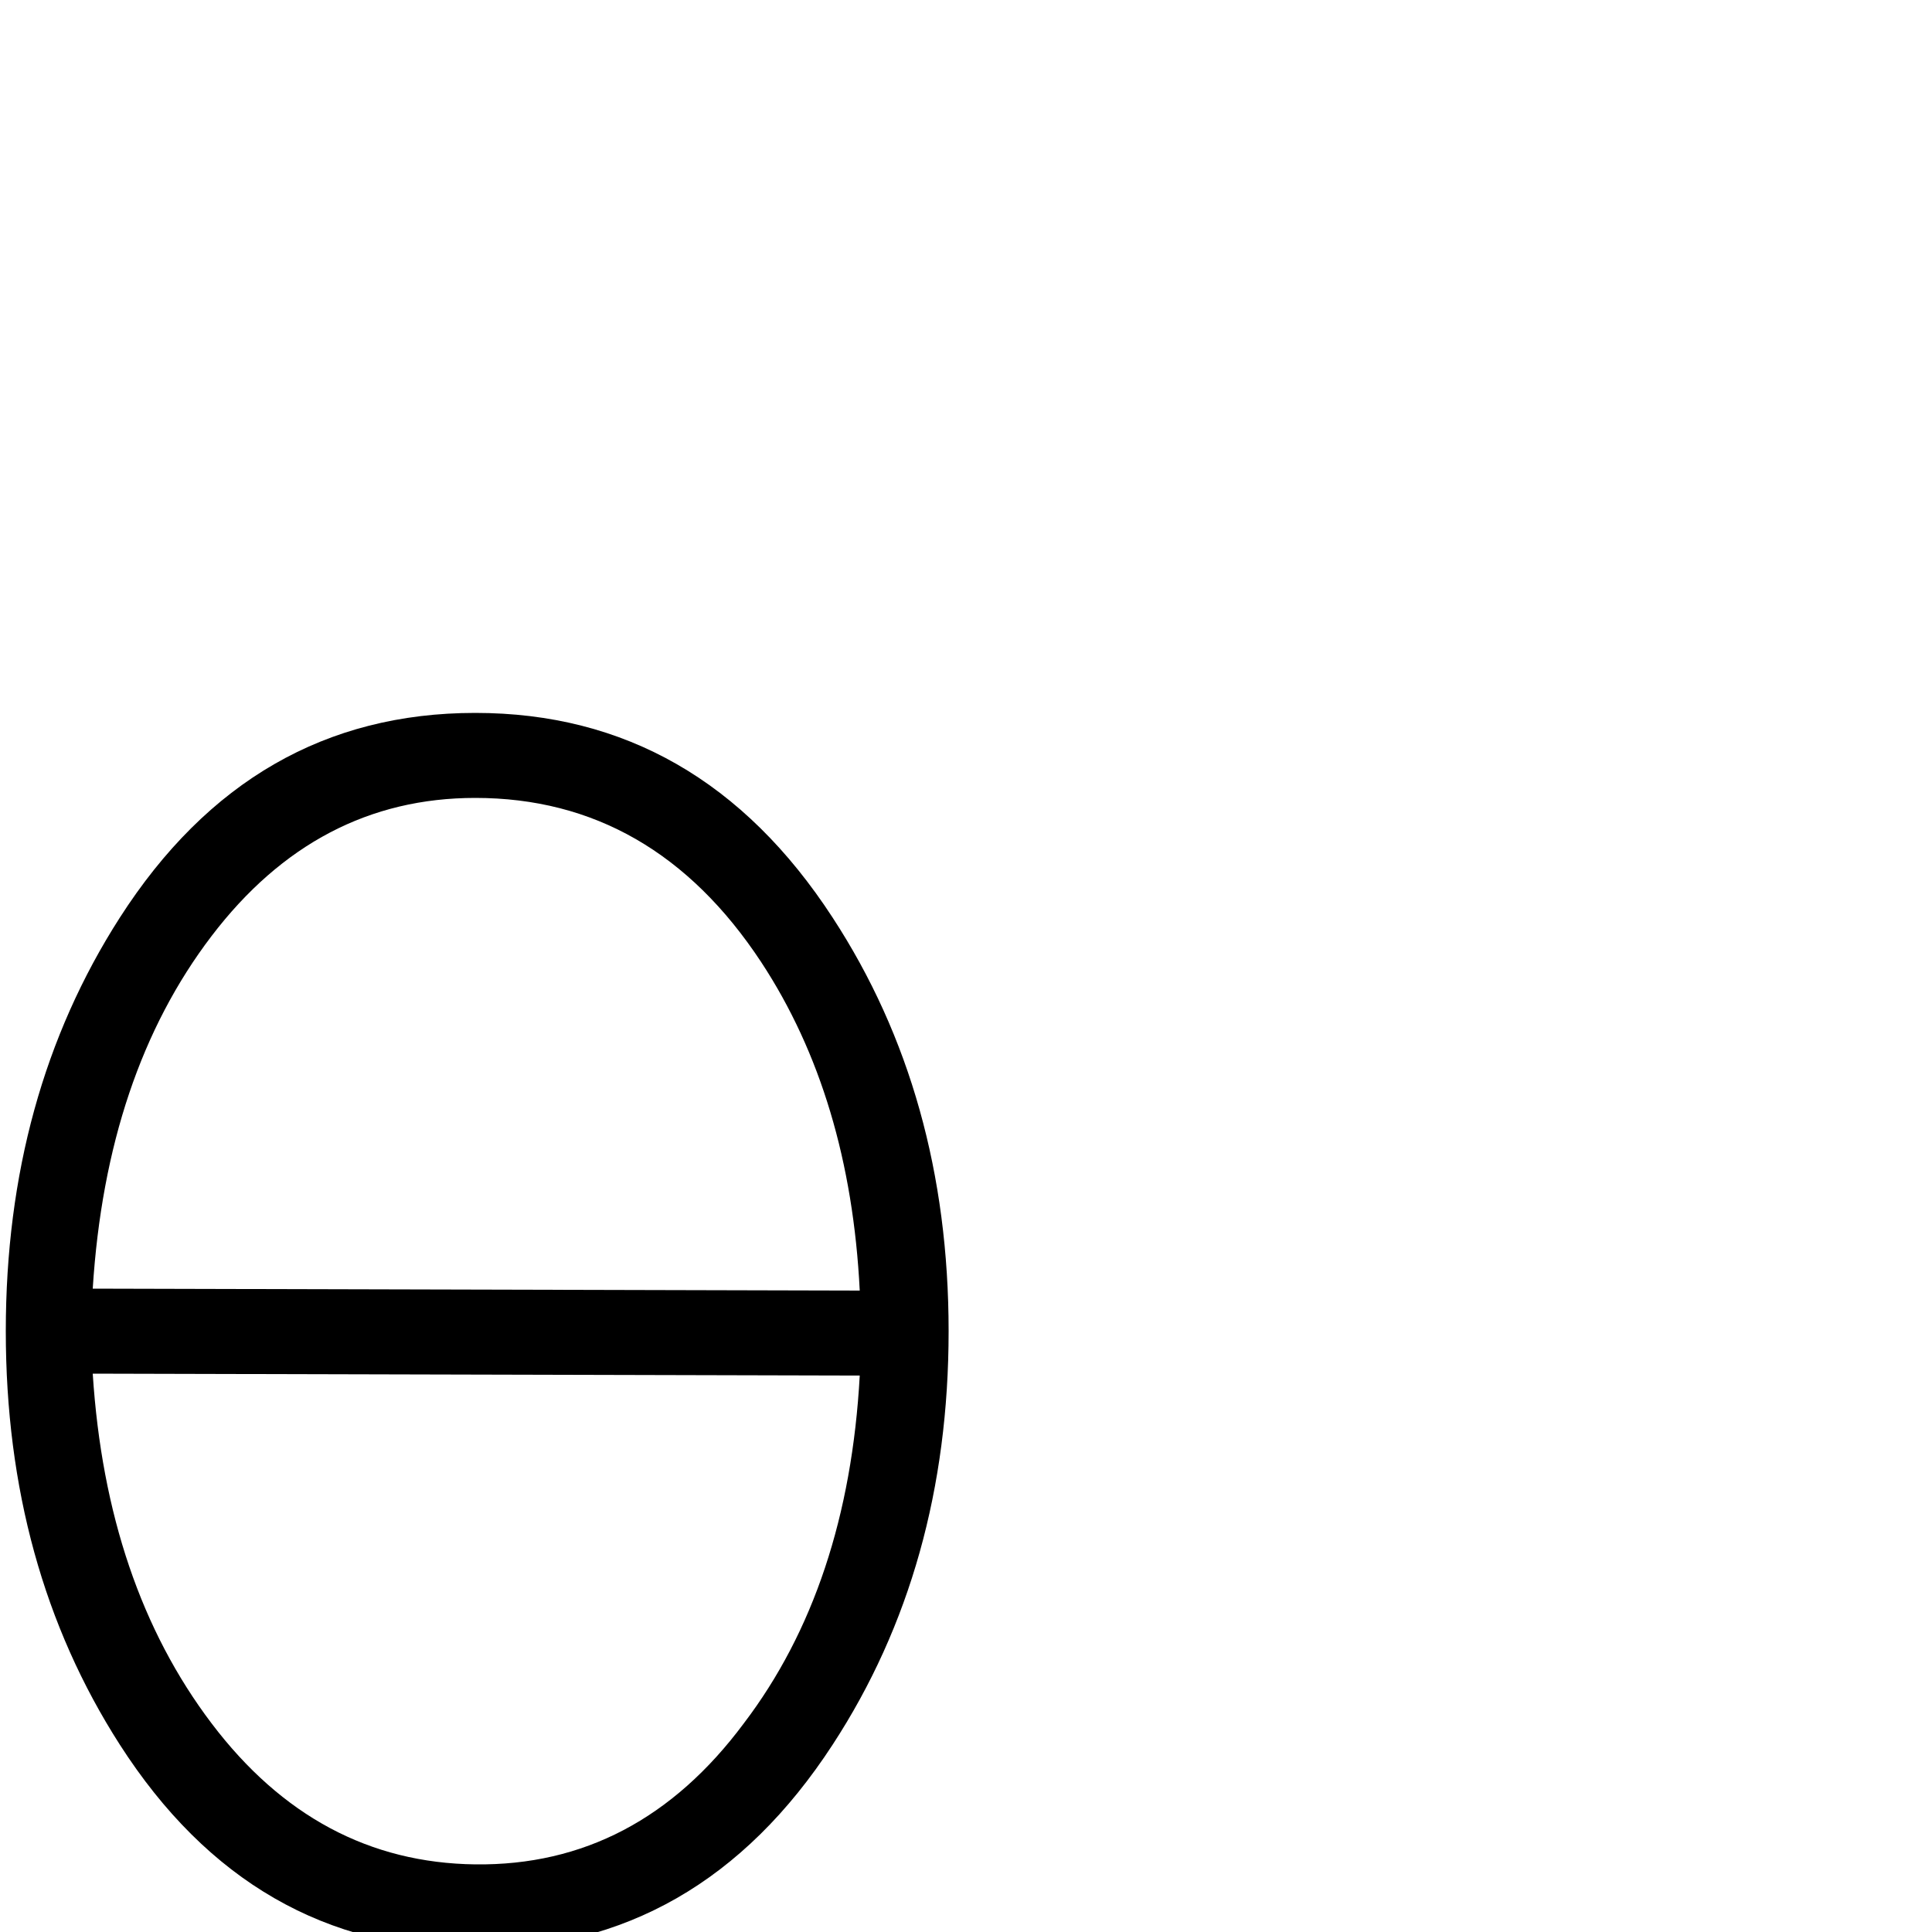
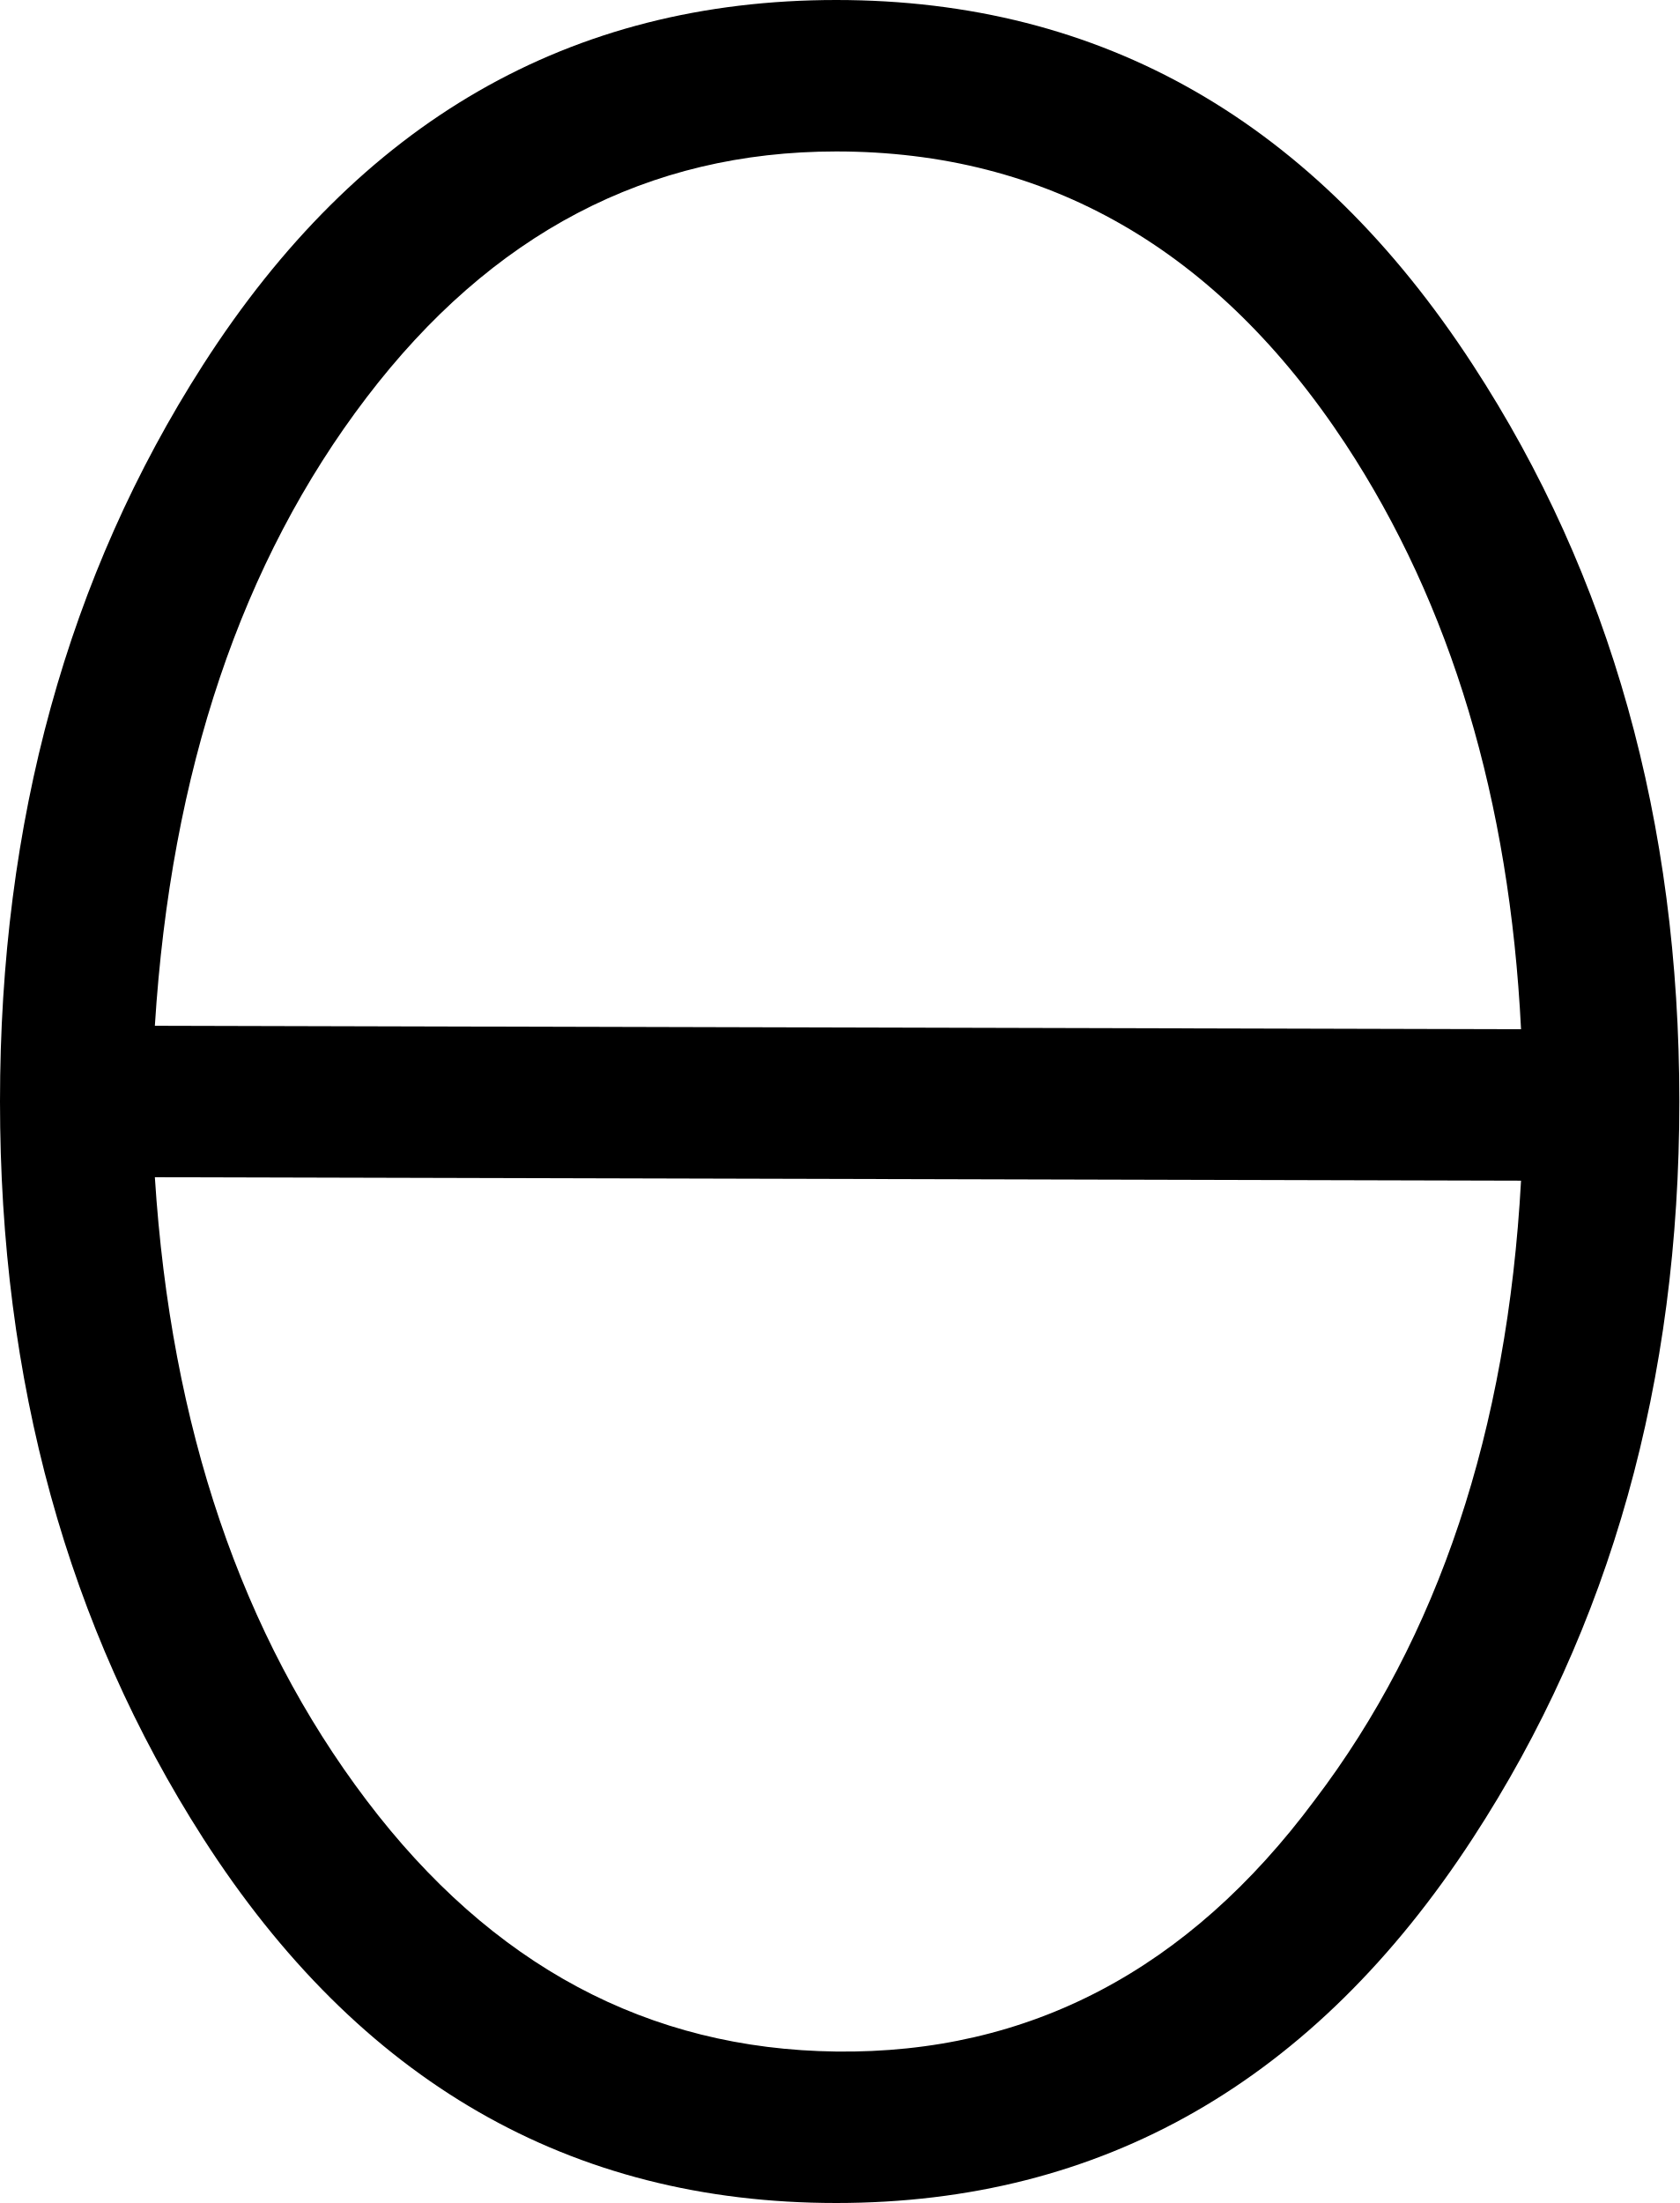
- <svg xmlns="http://www.w3.org/2000/svg" version="1.1" width="100" height="100" viewBox="0 -200 1000 1000" id="svg3085">
+ <svg xmlns="http://www.w3.org/2000/svg" version="1.1" width="48.8" height="64" viewBox="0 -200 488 640" id="svg3085">
  <defs id="defs3093" />
-   <g transform="matrix(1,0,0,-1,0,800)" id="g3087">
+   <g transform="matrix(1,0,0,-1,-3,431)" id="g3087">
    <path d="M 491,311 Q 491,189 431,97 362,-9 246,-9 130,-9 62,97 3,189 3,311 q 0,122 59,214 68,106 184,106 116,0 185,-106 60,-92 60,-214 z M 445,288 48,289 Q 55,180 109.5,108 164,36 246,35 q 84,-1 139,73 54,71 60,180 z m -397,45 397,-1 q -5,100 -51,170 -56,85 -148,85 -82,0 -136.5,-71.5 Q 55,444 48,333 z" id="path3089" style="fill:currentColor" />
  </g>
</svg>
